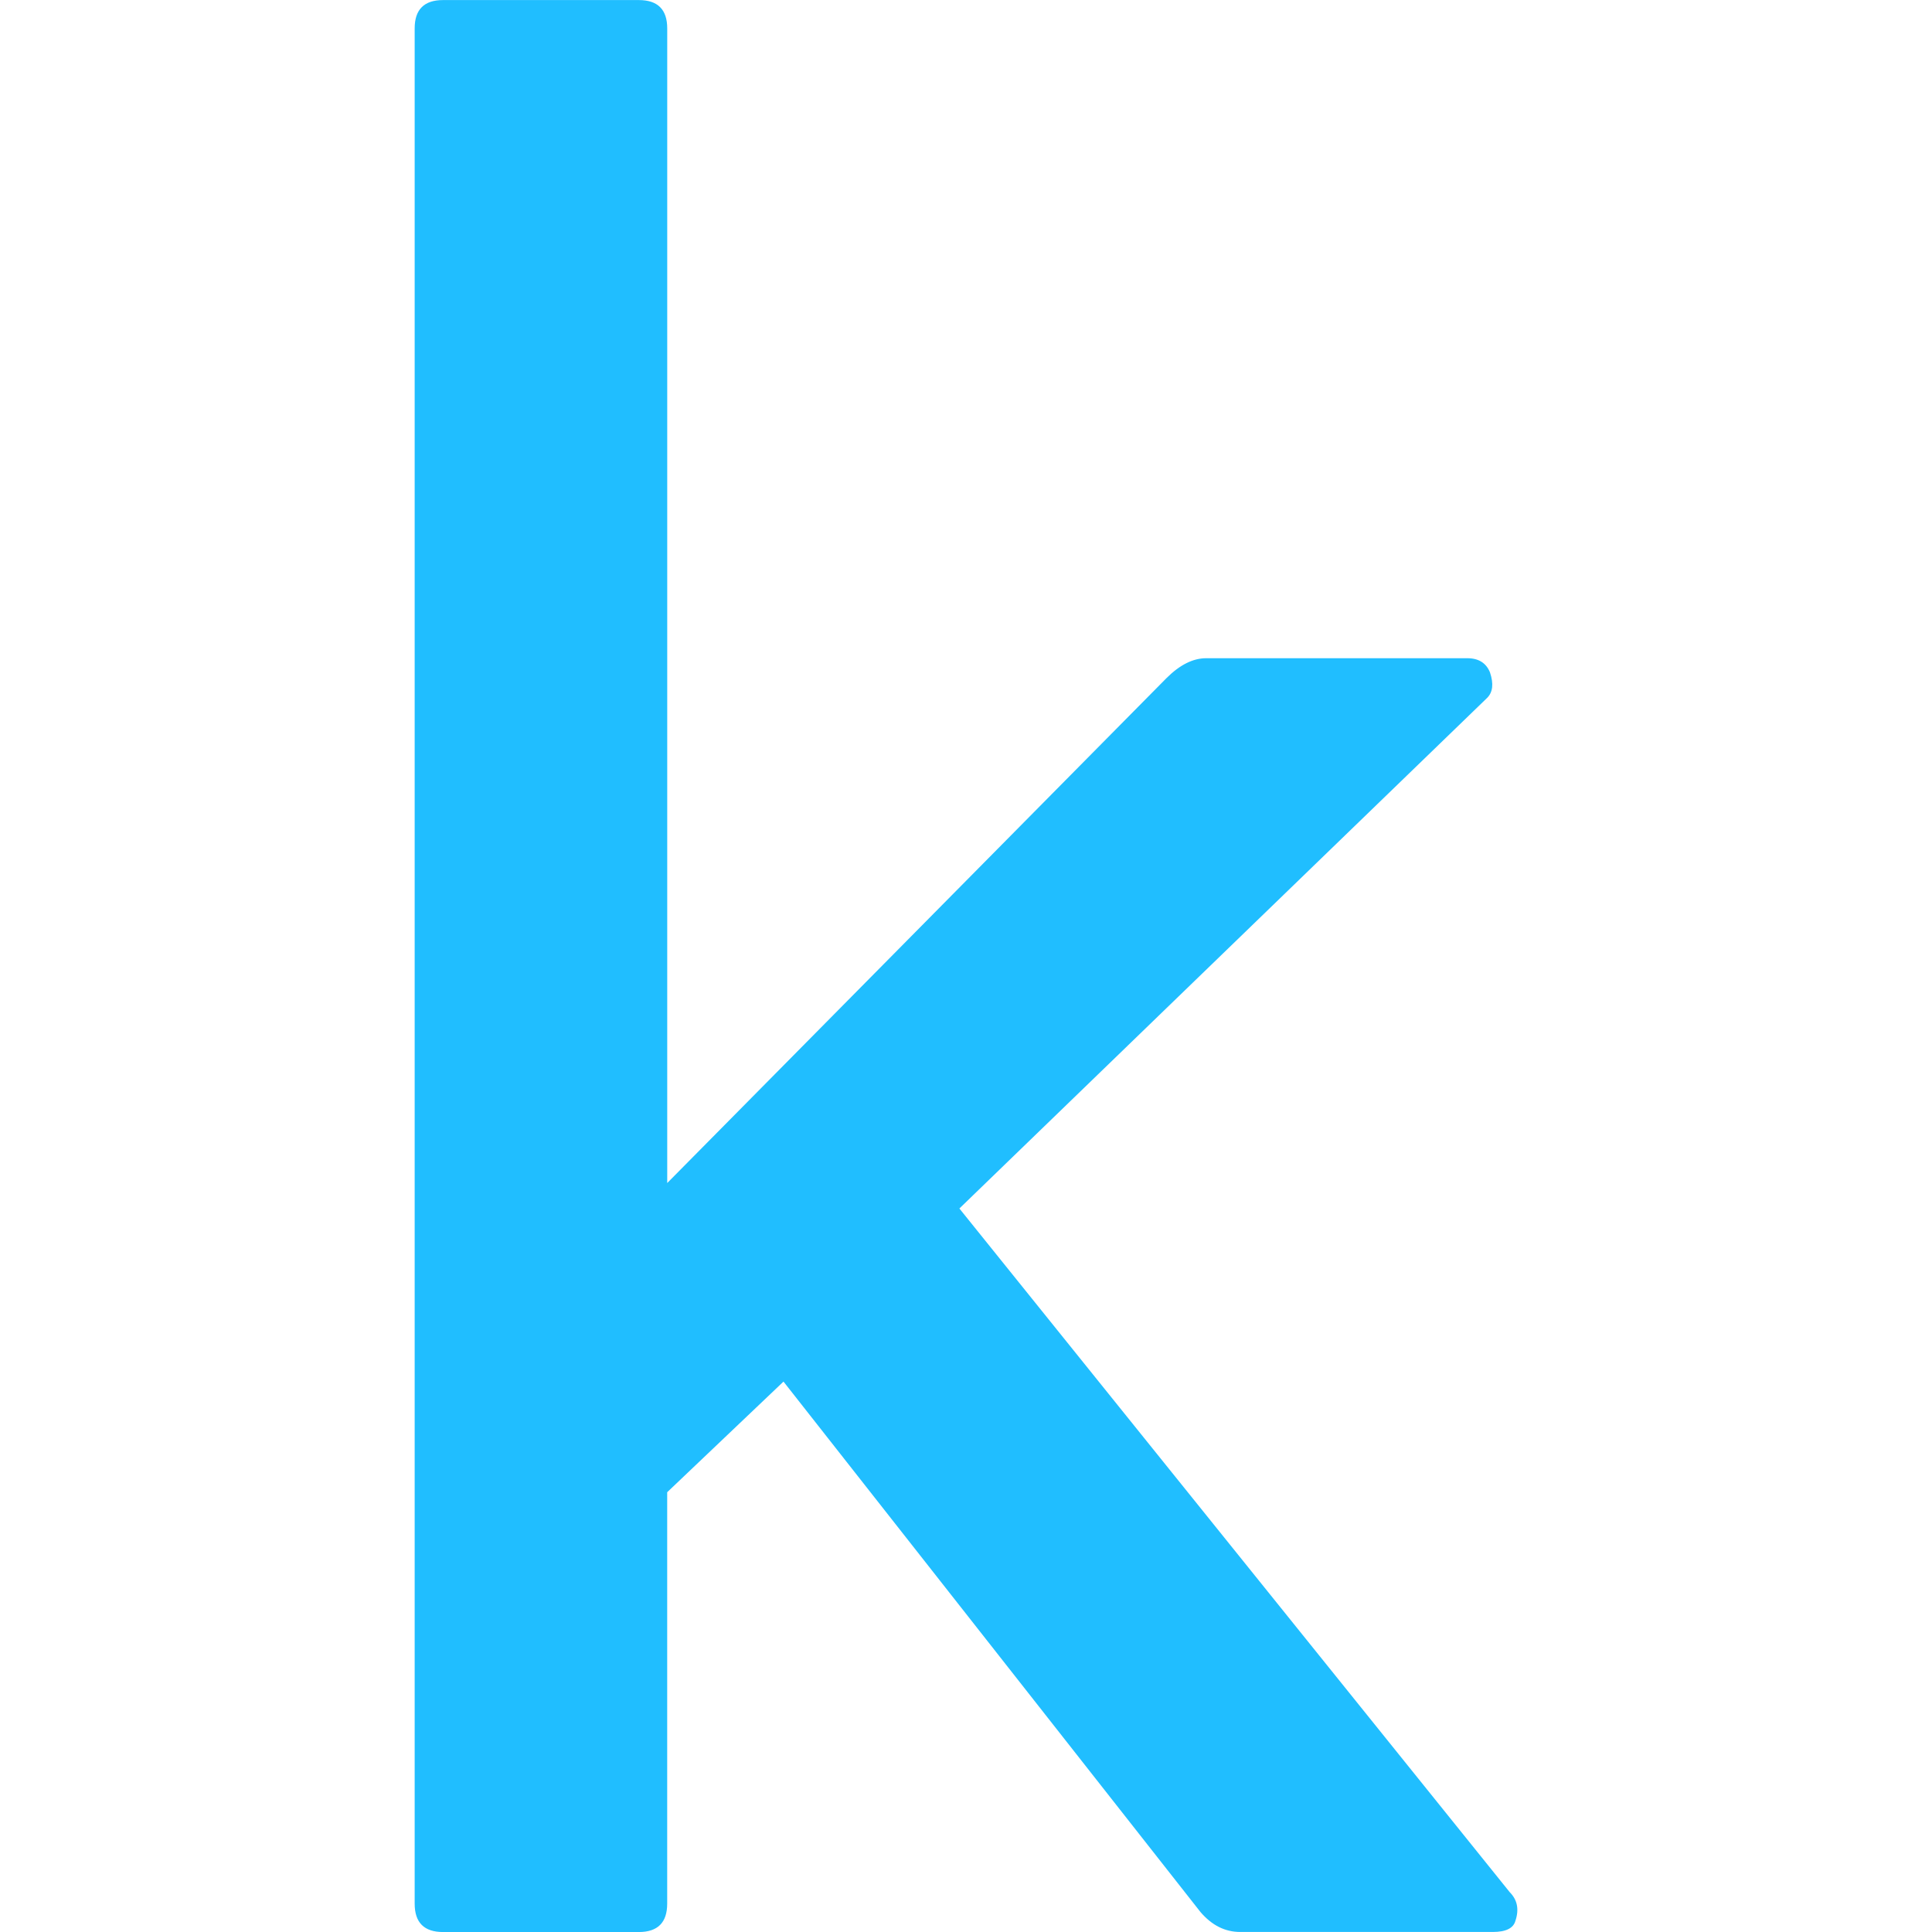
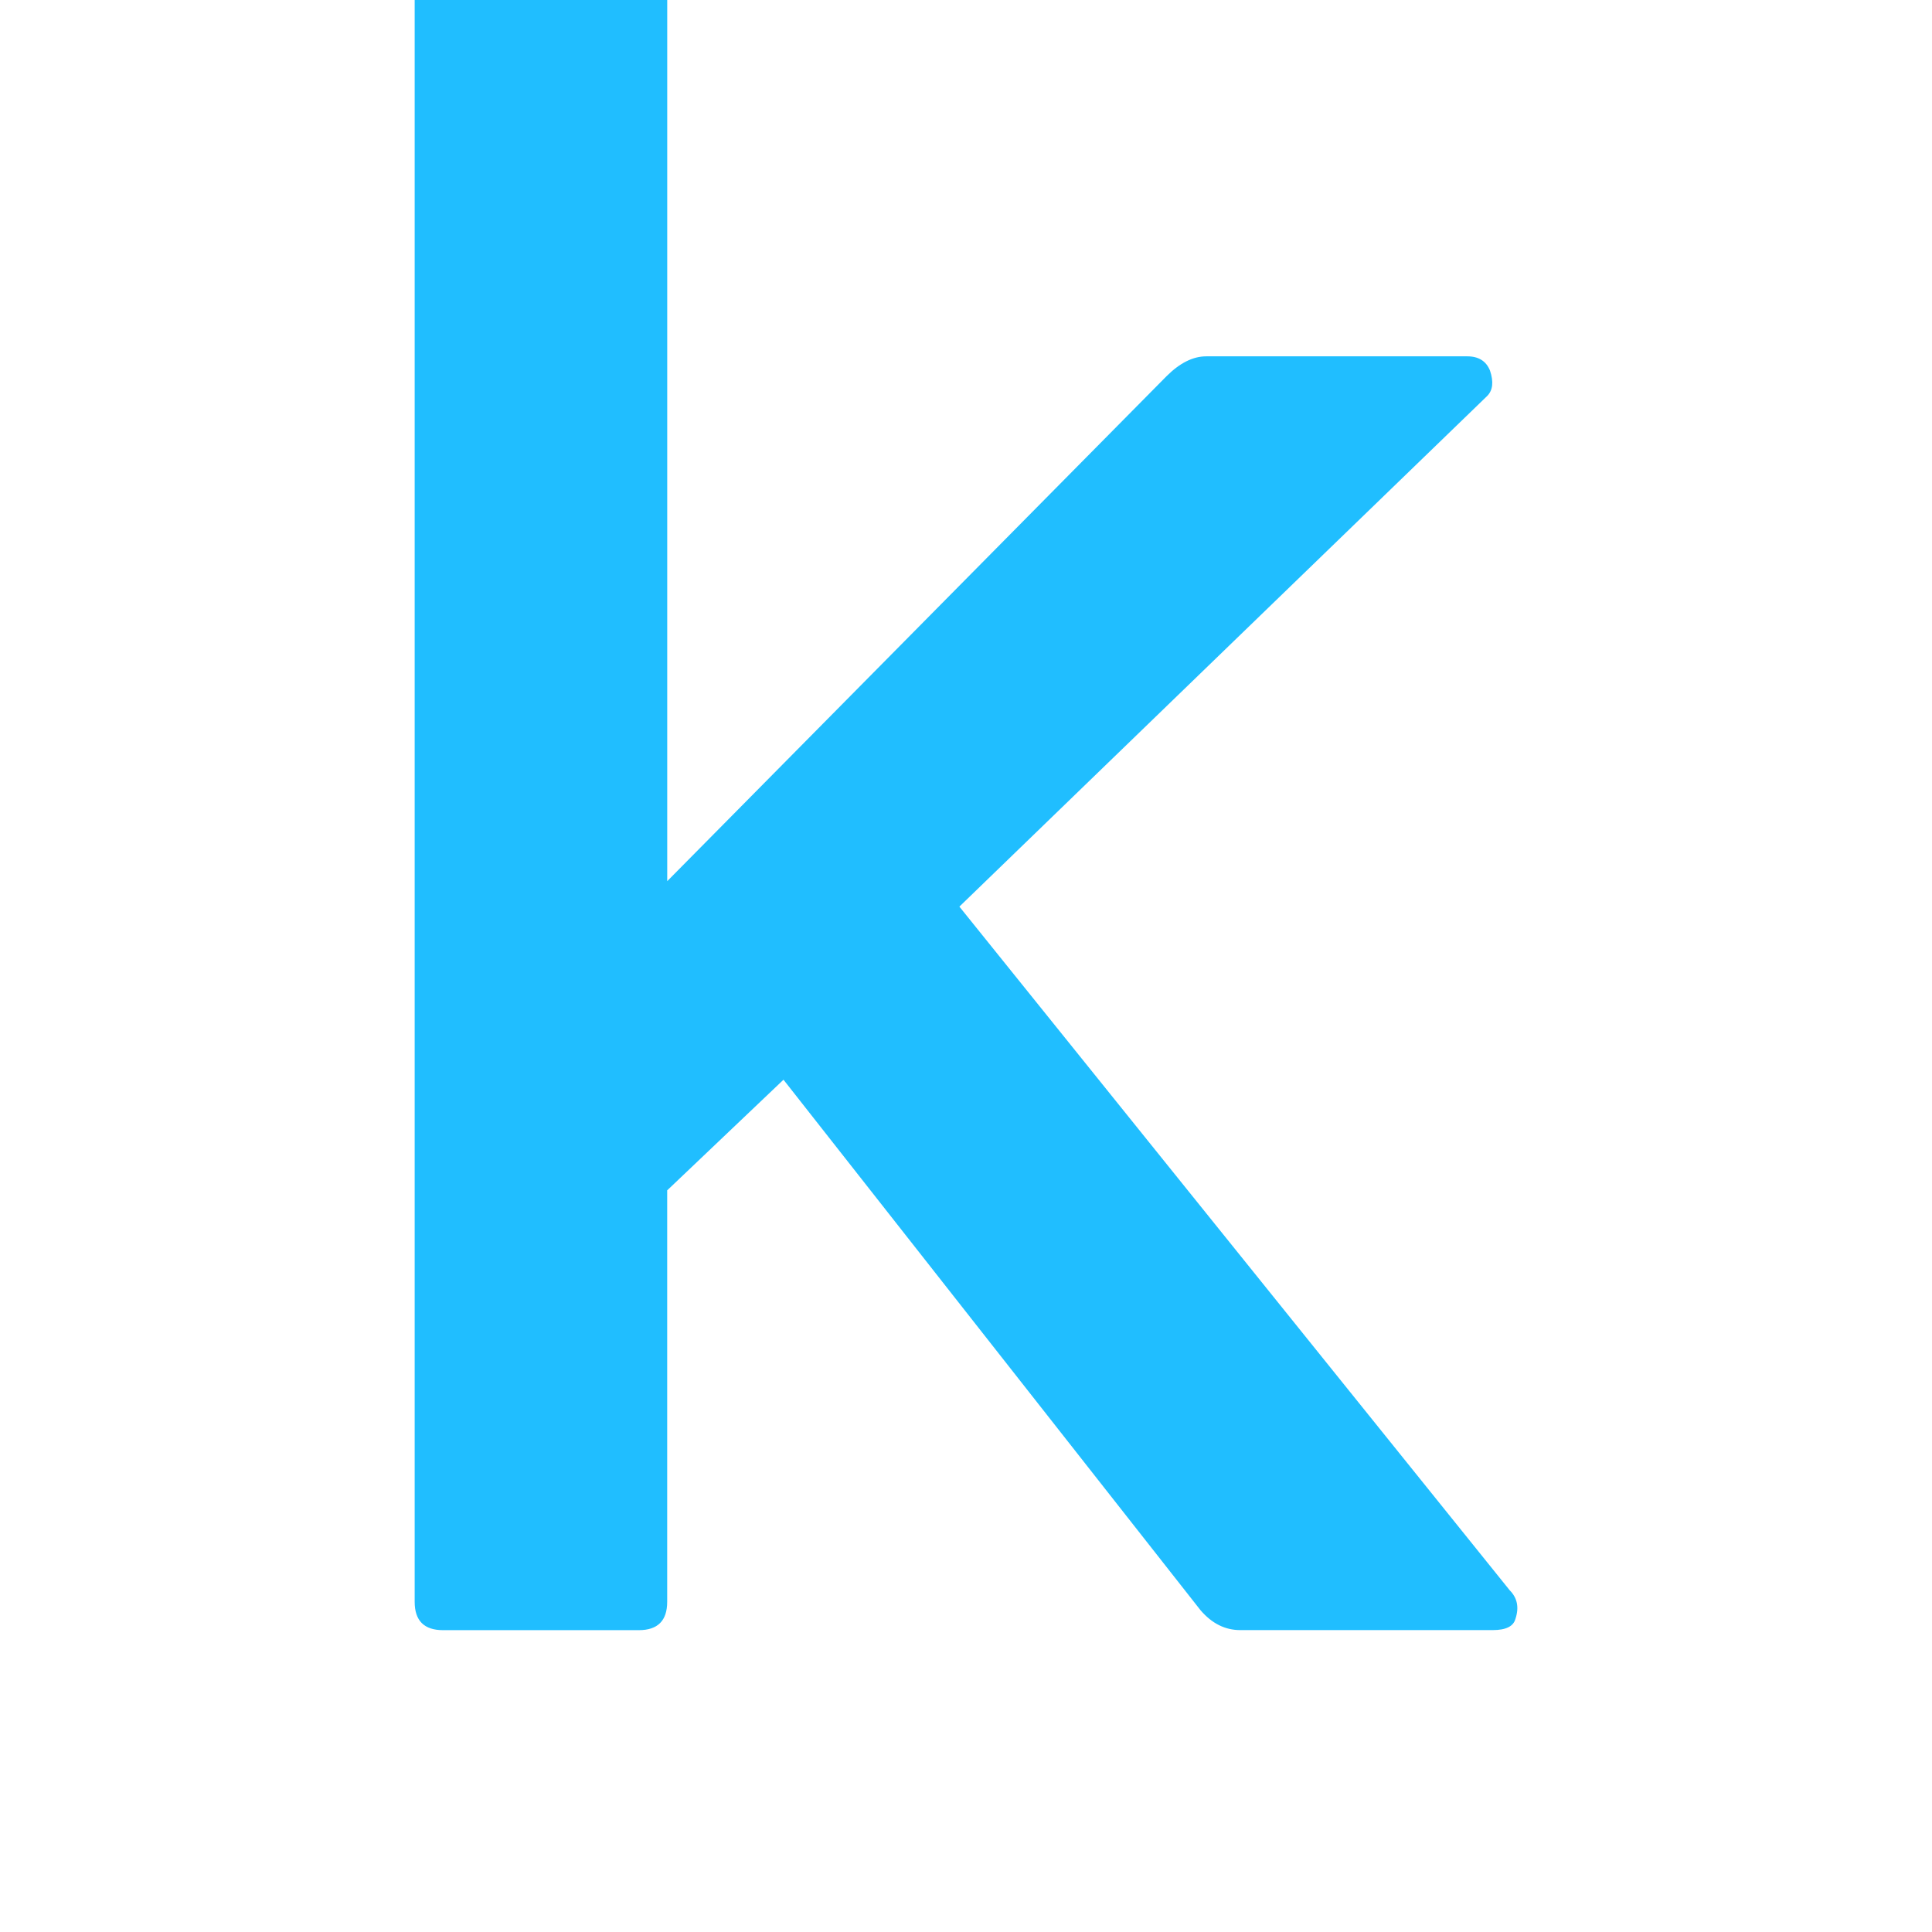
- <svg xmlns="http://www.w3.org/2000/svg" xmlns:xlink="http://www.w3.org/1999/xlink" width="64" height="64" viewBox="0 0 32 32">
+ <svg xmlns="http://www.w3.org/2000/svg" xmlns:xlink="http://www.w3.org/1999/xlink" width="50" height="50" viewBox="0 5 32 32">
  <defs>
    <clipPath id="A">
      <use xlink:href="#B" />
    </clipPath>
    <path id="B" d="M31.5 15.978h289v130.044h-289z" />
  </defs>
  <path transform="matrix(.527027 0 0 .527027 -30.63229 -22.45559)" clip-path="url(#A)" d="M105.75 102.968c-.06.238-.298.357-.713.357H97.1c-.477 0-.89-.208-1.248-.625L82.746 86.028l-3.655 3.477v12.93c0 .595-.298.892-.892.892h-6.152c-.595 0-.892-.297-.892-.892V43.5c0-.593.297-.89.892-.89H78.2c.594 0 .892.298.892.89v36.288l15.692-15.87c.416-.415.832-.624 1.248-.624h8.204c.356 0 .593.15.713.445.12.357.09.624-.09.803L88.274 80.588l17.297 21.488c.237.238.297.535.18.892" fill="#20beff" />
</svg>
